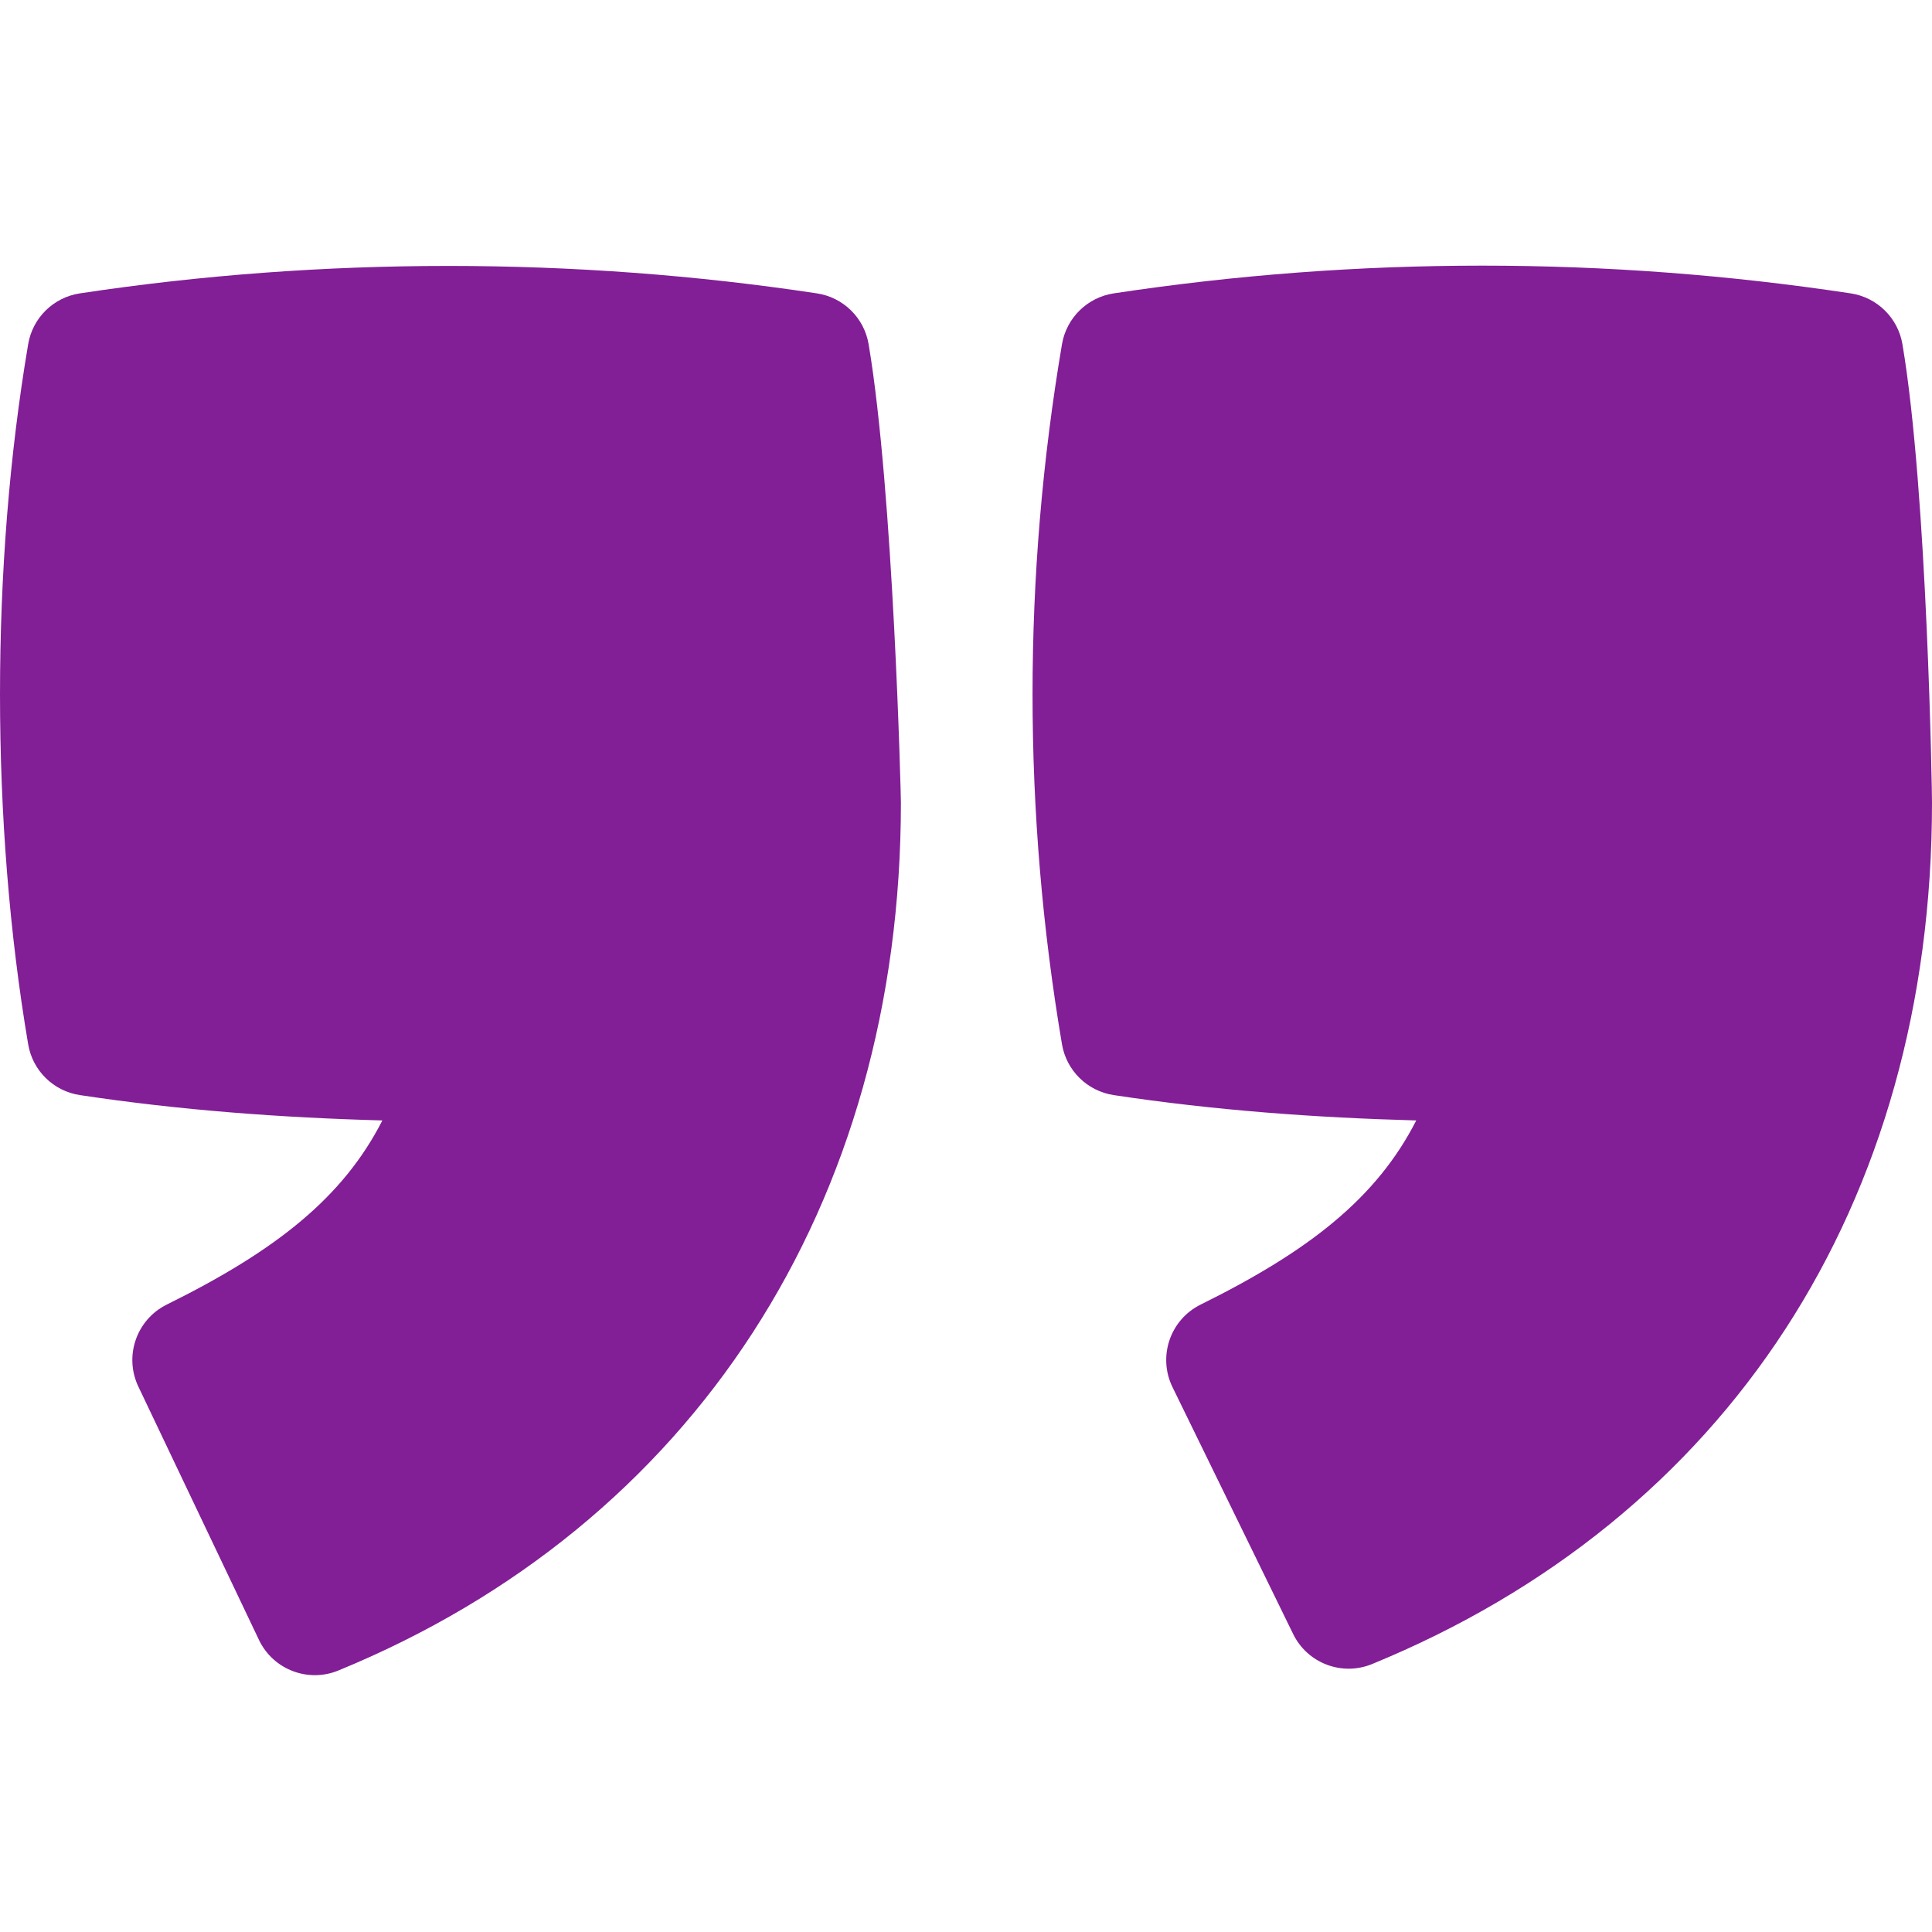
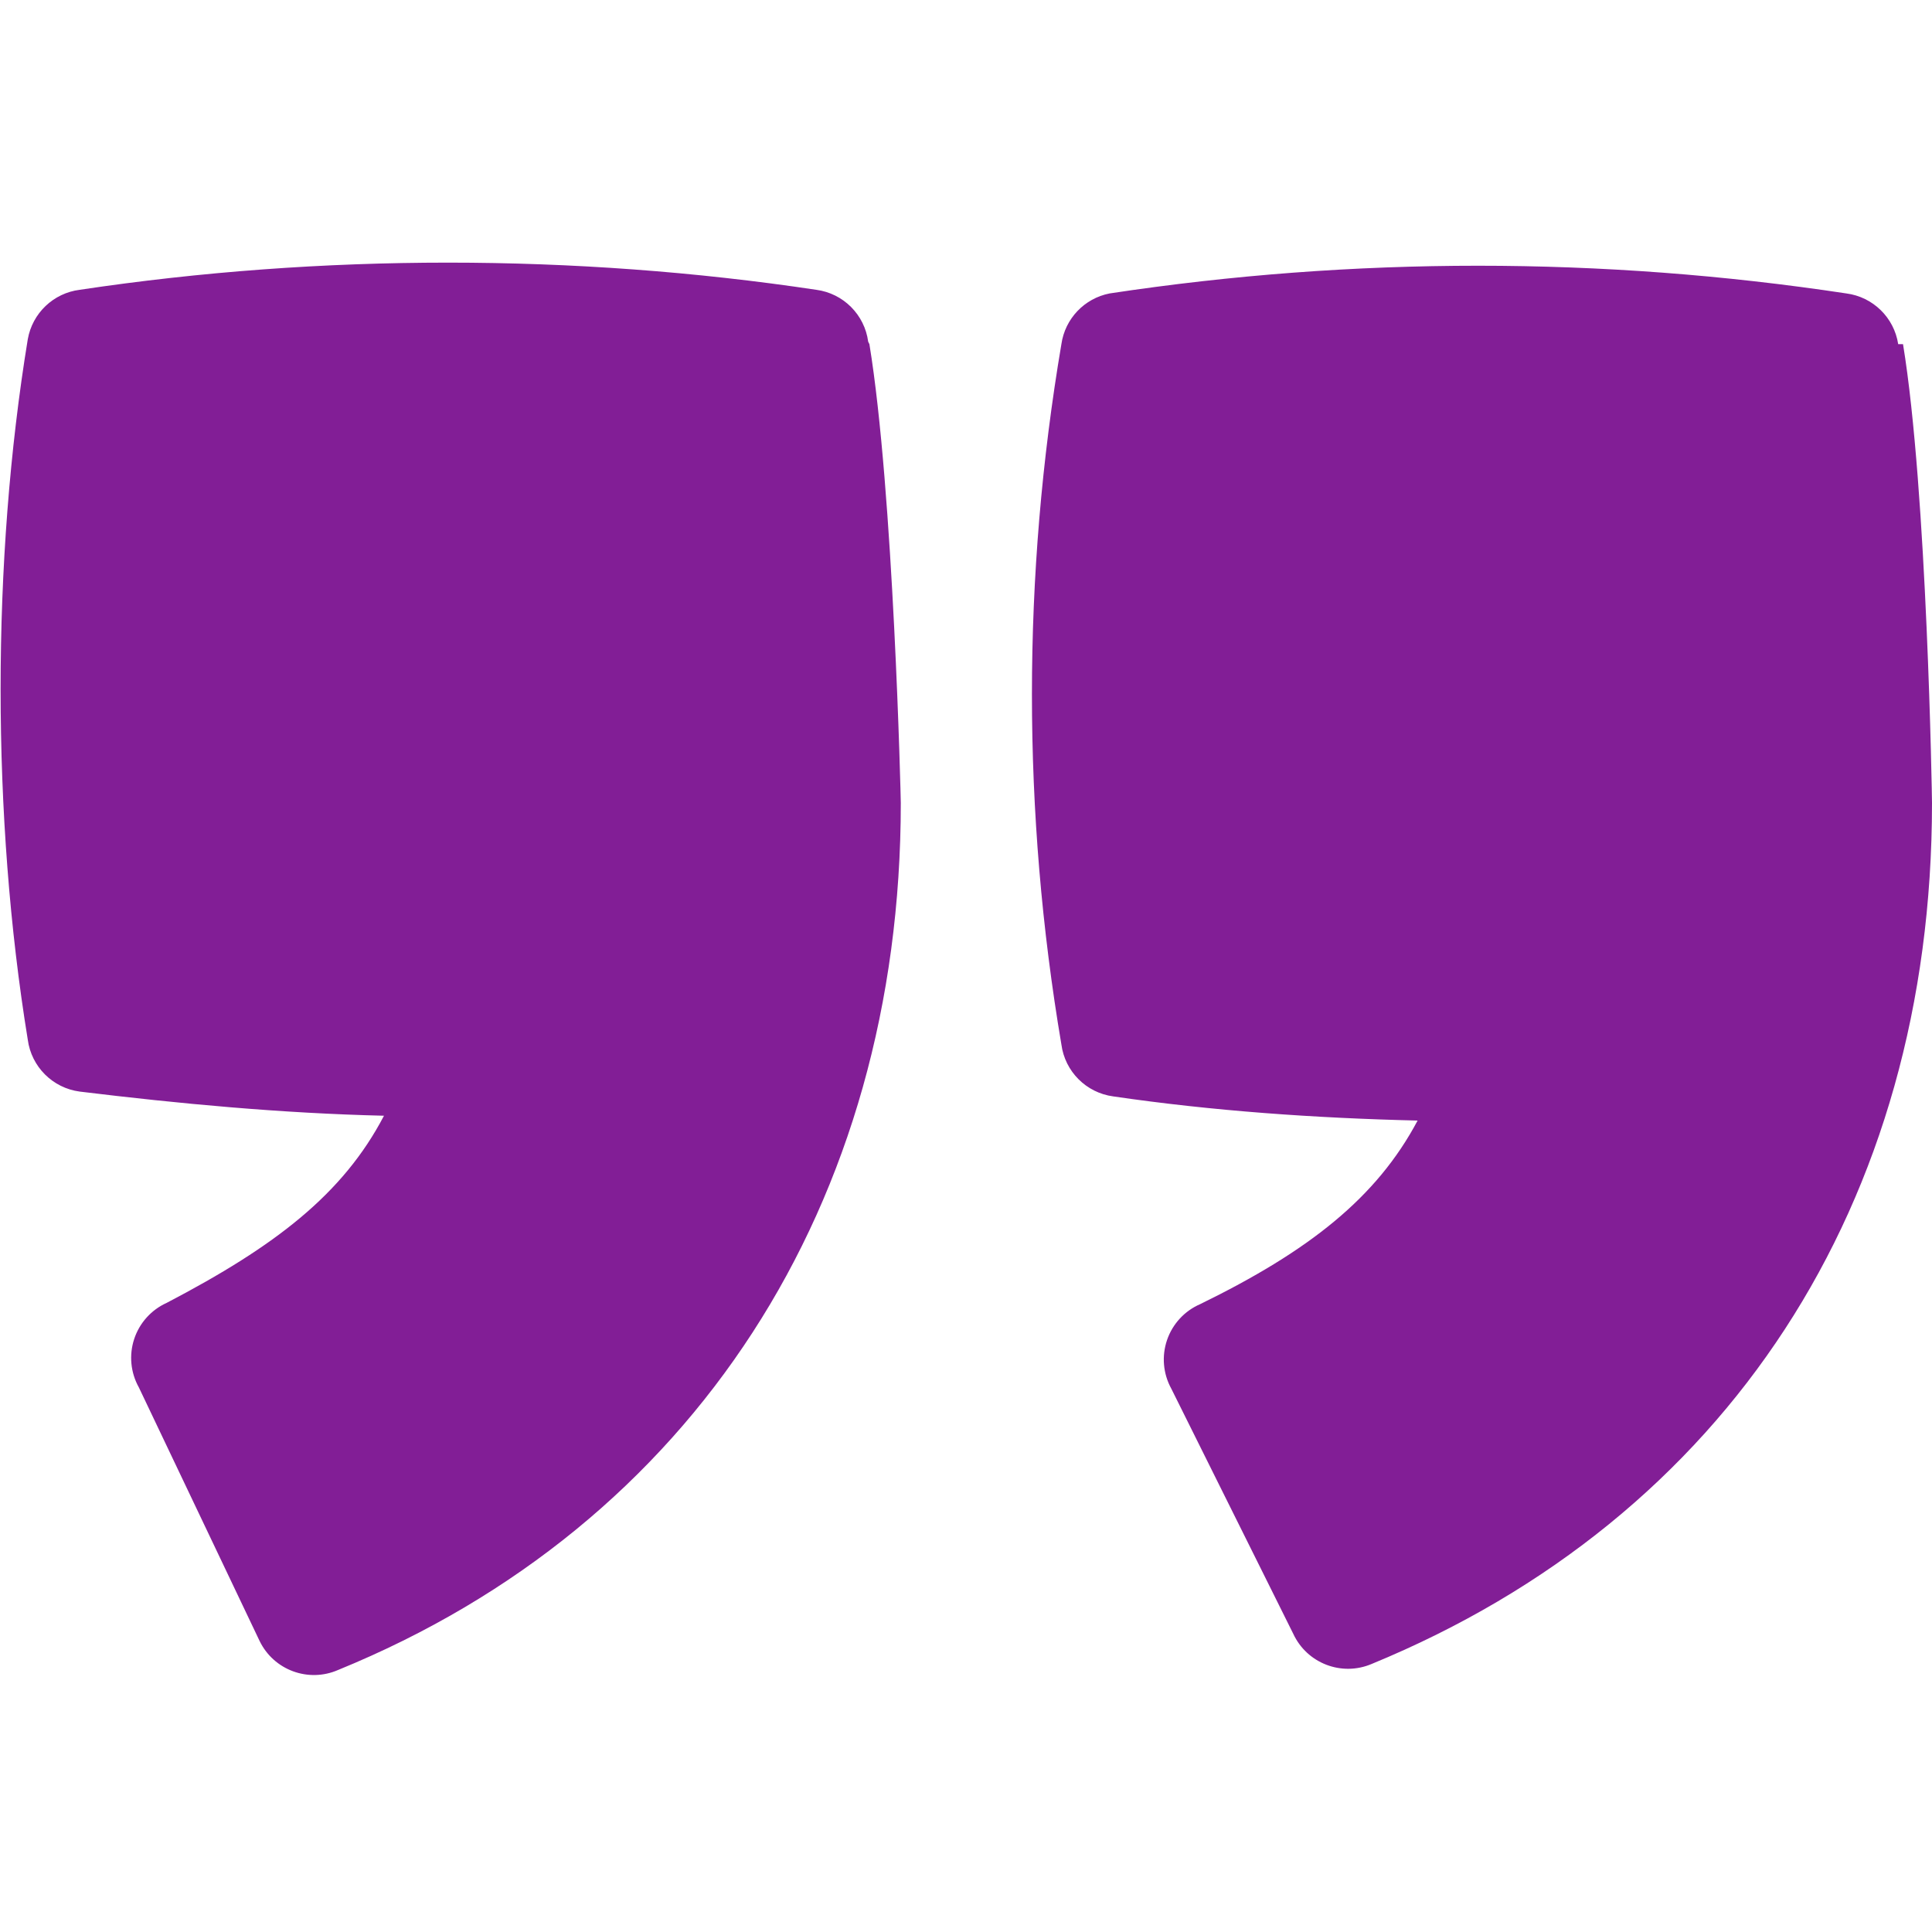
<svg xmlns="http://www.w3.org/2000/svg" width="160" height="160" style="background:#22202e" viewBox="0 0 160 160">
-   <path fill="#821E96" fill-rule="nonzero" d="M71.935 28.505c2.06 12.204 2.68 37.556 2.674 37.965 0 33.272-17.188 59.813-46.597 71.878a5.127 5.127 0 0 1-6.544-2.492l-9.987-20.976a5.123 5.123 0 0 1 2.33-6.84c9.04-4.471 14.589-8.852 17.855-15.25-8.346-.226-16.74-.845-25.05-2.099a5.112 5.112 0 0 1-4.283-4.208c-3.11-18.34-3.11-39.639 0-57.978a5.112 5.112 0 0 1 4.283-4.209c20.019-3.03 41.017-3.03 61.035 0a5.112 5.112 0 0 1 4.284 4.209zm85.616 0c2.067 12.204 2.46 37.556 2.449 37.965 0 33.272-16.967 59.275-46.371 71.34a5.113 5.113 0 0 1-6.538-2.492l-9.988-20.438a5.119 5.119 0 0 1 2.33-6.84c9.04-4.471 14.589-8.852 17.855-15.25-8.351-.226-16.74-.84-25.055-2.099a5.124 5.124 0 0 1-4.284-4.208 173.586 173.586 0 0 1 0-57.978 5.13 5.13 0 0 1 4.284-4.209 203.918 203.918 0 0 1 61.035 0 5.124 5.124 0 0 1 4.283 4.209z" />
+   <path fill="#821E96" d="M72 28.5c2 12.2 2.6 37.6 2.6 38 0 33.2-17.2 59.8-46.6 71.8a5 5 0 0 1-6.5-2.4l-10-21a5 5 0 0 1 2.3-7c9-4.7 14.6-9 18-15.5-8.5-.2-17-1-25.2-2a5 5 0 0 1-4.3-4.3c-3-18.4-3-39.7 0-58A5 5 0 0 1 6.6 24c20-3 41-3 61 0a5 5 0 0 1 4.3 4.3zm85.6 0c2 12.2 2.4 37.6 2.4 38 0 33.2-17 59.2-46.4 71.3a5 5 0 0 1-6.5-2.5L97 115a5 5 0 0 1 2.4-7c9-4.4 14.6-8.8 18-15.2-8.5-.2-17-.8-25.2-2a5 5 0 0 1-4.3-4.3 173.6 173.6 0 0 1 0-58 5 5 0 0 1 4-4.2 204 204 0 0 1 61 0 5 5 0 0 1 4.3 4.2z" />
</svg>
